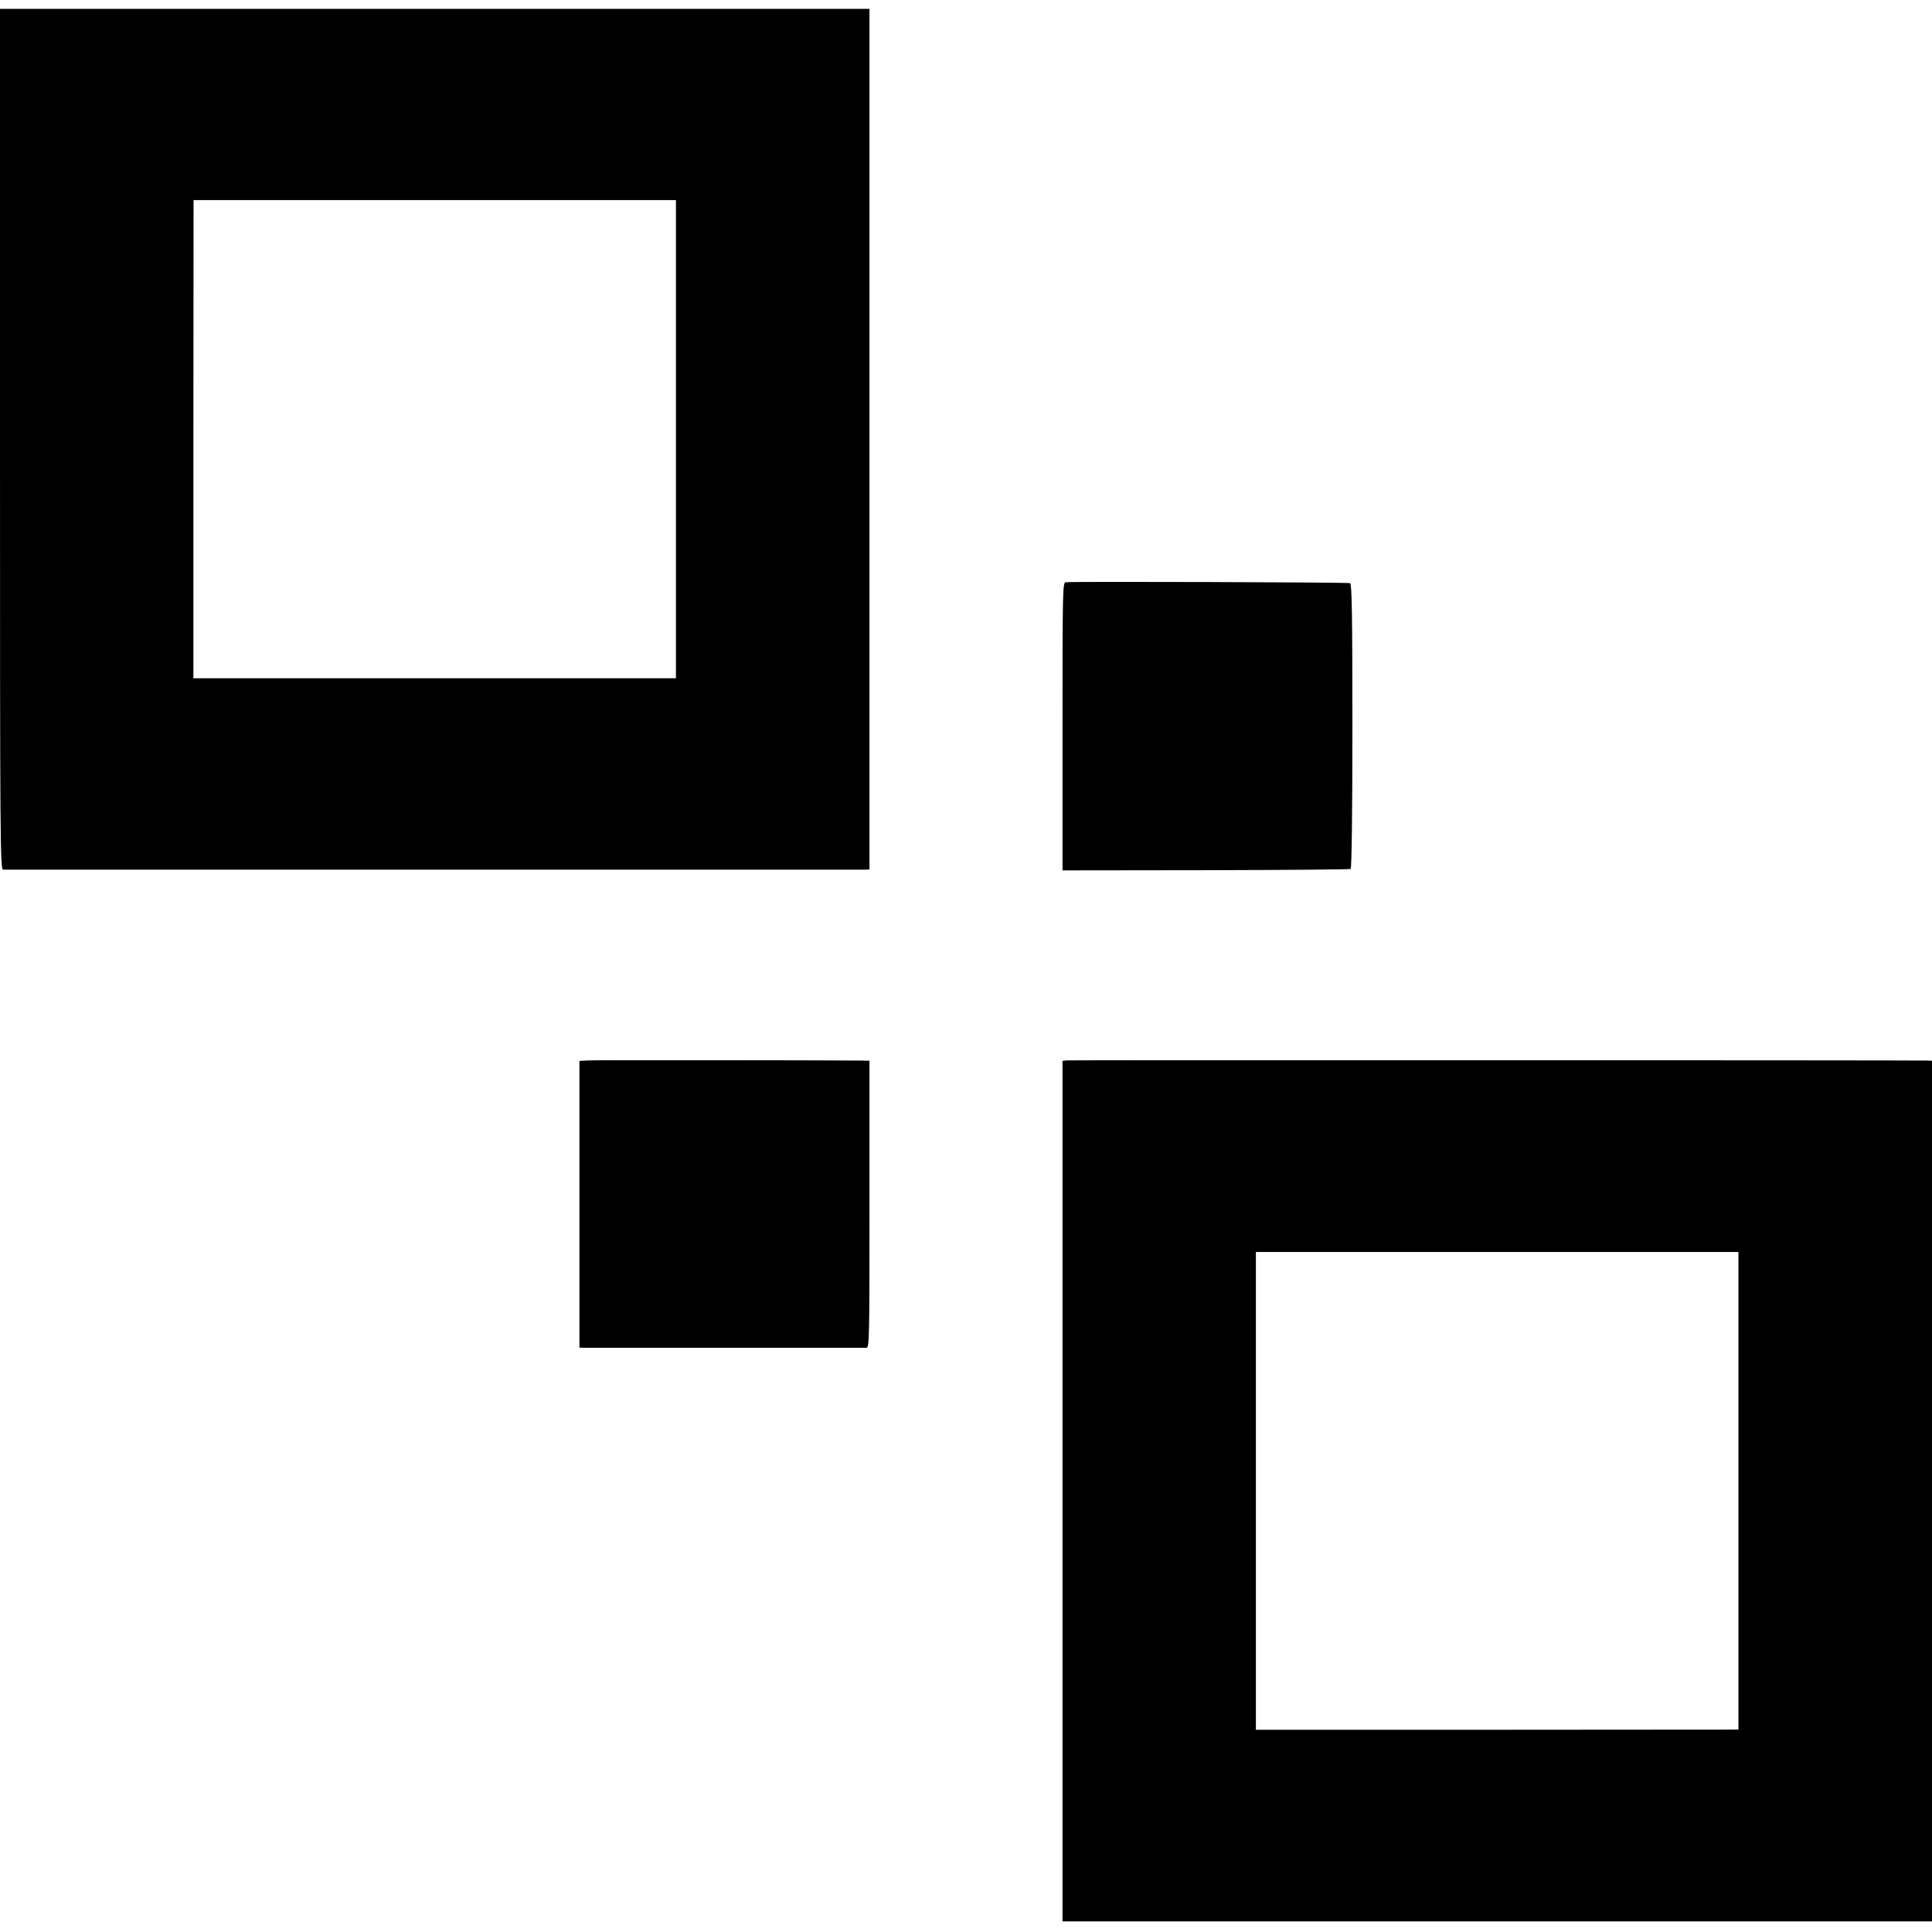
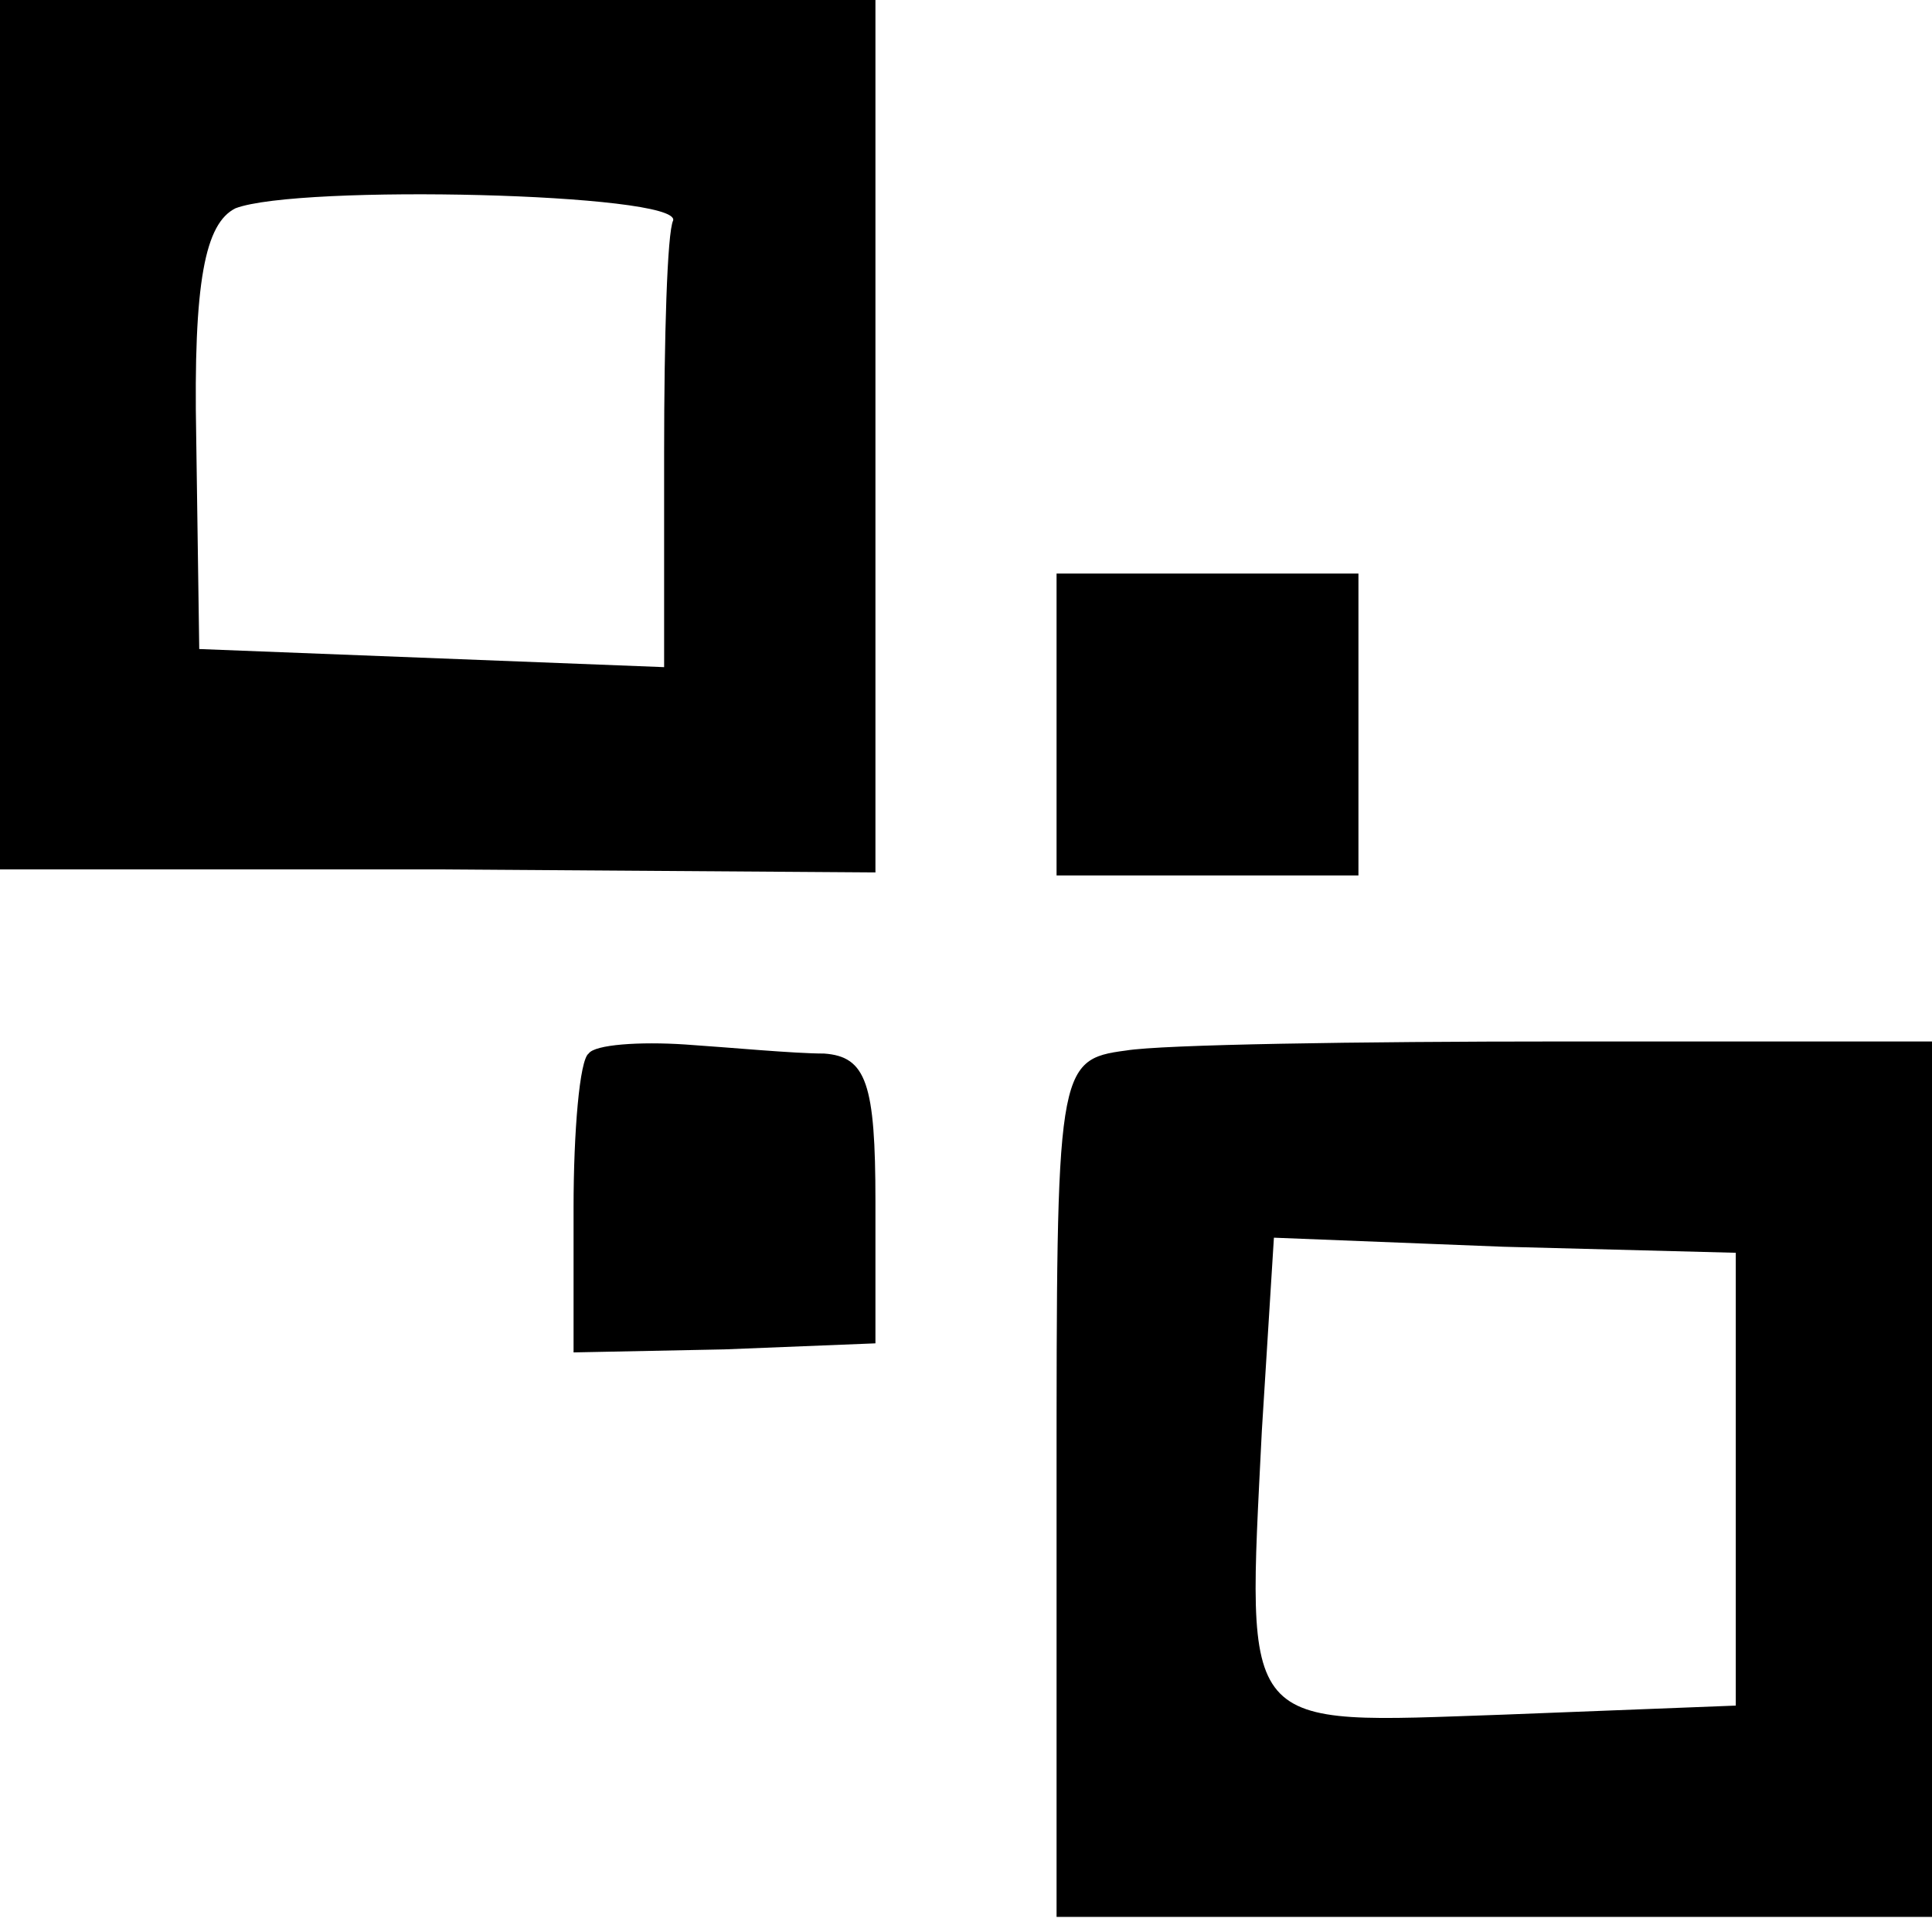
- <svg xmlns="http://www.w3.org/2000/svg" version="1.0" width="1091pt" height="1091pt" viewBox="0 0 1091 1091" preserveAspectRatio="xMidYMid meet">
-   <g transform="translate(0,1091) scale(0.1,-0.1)" fill="#000000" stroke="none">
-     <path d="M0 8430 c0 -2307 1 -2430 18 -2431 22 0 4817 0 4860 0 l32 1 0 2430 0 2430 -2455 0 -2455 0 0 -2430z m3817 0 l0 -1350 -1363 0 -1362 0 0 1350 1 1350 1362 0 1362 0 0 -1350z" />
-     <path d="M6017 7622 c-16 -3 -17 -63 -17 -815 l0 -812 809 1 c445 1 813 4 818 7 6 4 10 317 10 808 0 630 -3 802 -13 806 -14 5 -1580 10 -1607 5z" />
-     <path d="M3329 4922 l-57 -3 0 -809 0 -810 41 -1 c58 0 1558 0 1580 0 16 1 17 46 17 811 l0 810 -47 1 c-222 2 -1490 3 -1534 1z" />
-     <path d="M6023 4922 l-23 -3 0 -2430 0 -2429 2455 0 2455 0 0 2430 0 2430 -32 1 c-151 2 -4838 3 -4855 1z m3794 -2431 l0 -1348 -1362 -1 -1363 0 0 1349 0 1349 1363 0 1362 0 0 -1349z" />
+ <svg xmlns="http://www.w3.org/2000/svg" version="1.0" width="64pt" height="64pt" viewBox="0 0 64 64" preserveAspectRatio="xMidYMid meet">
+   <g transform="translate(0,64) scale(0.1,-0.1)" fill="#000000" stroke="none">
+     <path d="M0 496 l0 -144 145 0 145 -1 0 145 0 144 -145 0 -145 0 0 -144z m223 71 c-2 -4 -3 -39 -3 -77 l0 -71 -77 3 -77 3 -1 70 c-1 52 3 71 13 76 21 8 147 5 145 -4z" />
+     <path d="M350 400 l0 -50 50 0 50 0 0 50 0 50 -50 0 -50 0 0 -50z" />
+     <path d="M195 291 c-3 -2 -5 -26 -5 -51 l0 -48 50 1 50 2 0 47 c0 39 -3 48 -17 49 -10 0 -31 2 -46 3 -15 1 -30 0 -32 -3z" />
+     <path d="M373 292 c-23 -3 -23 -6 -23 -145 l0 -142 145 0 145 0 0 145 0 145 -123 0 c-67 0 -132 -1 -144 -3z m202 -142 l0 -75 -77 -3 c-88 -3 -85 -7 -80 94 l4 64 76 -3 77 -2 0 -75z" />
  </g>
</svg>
